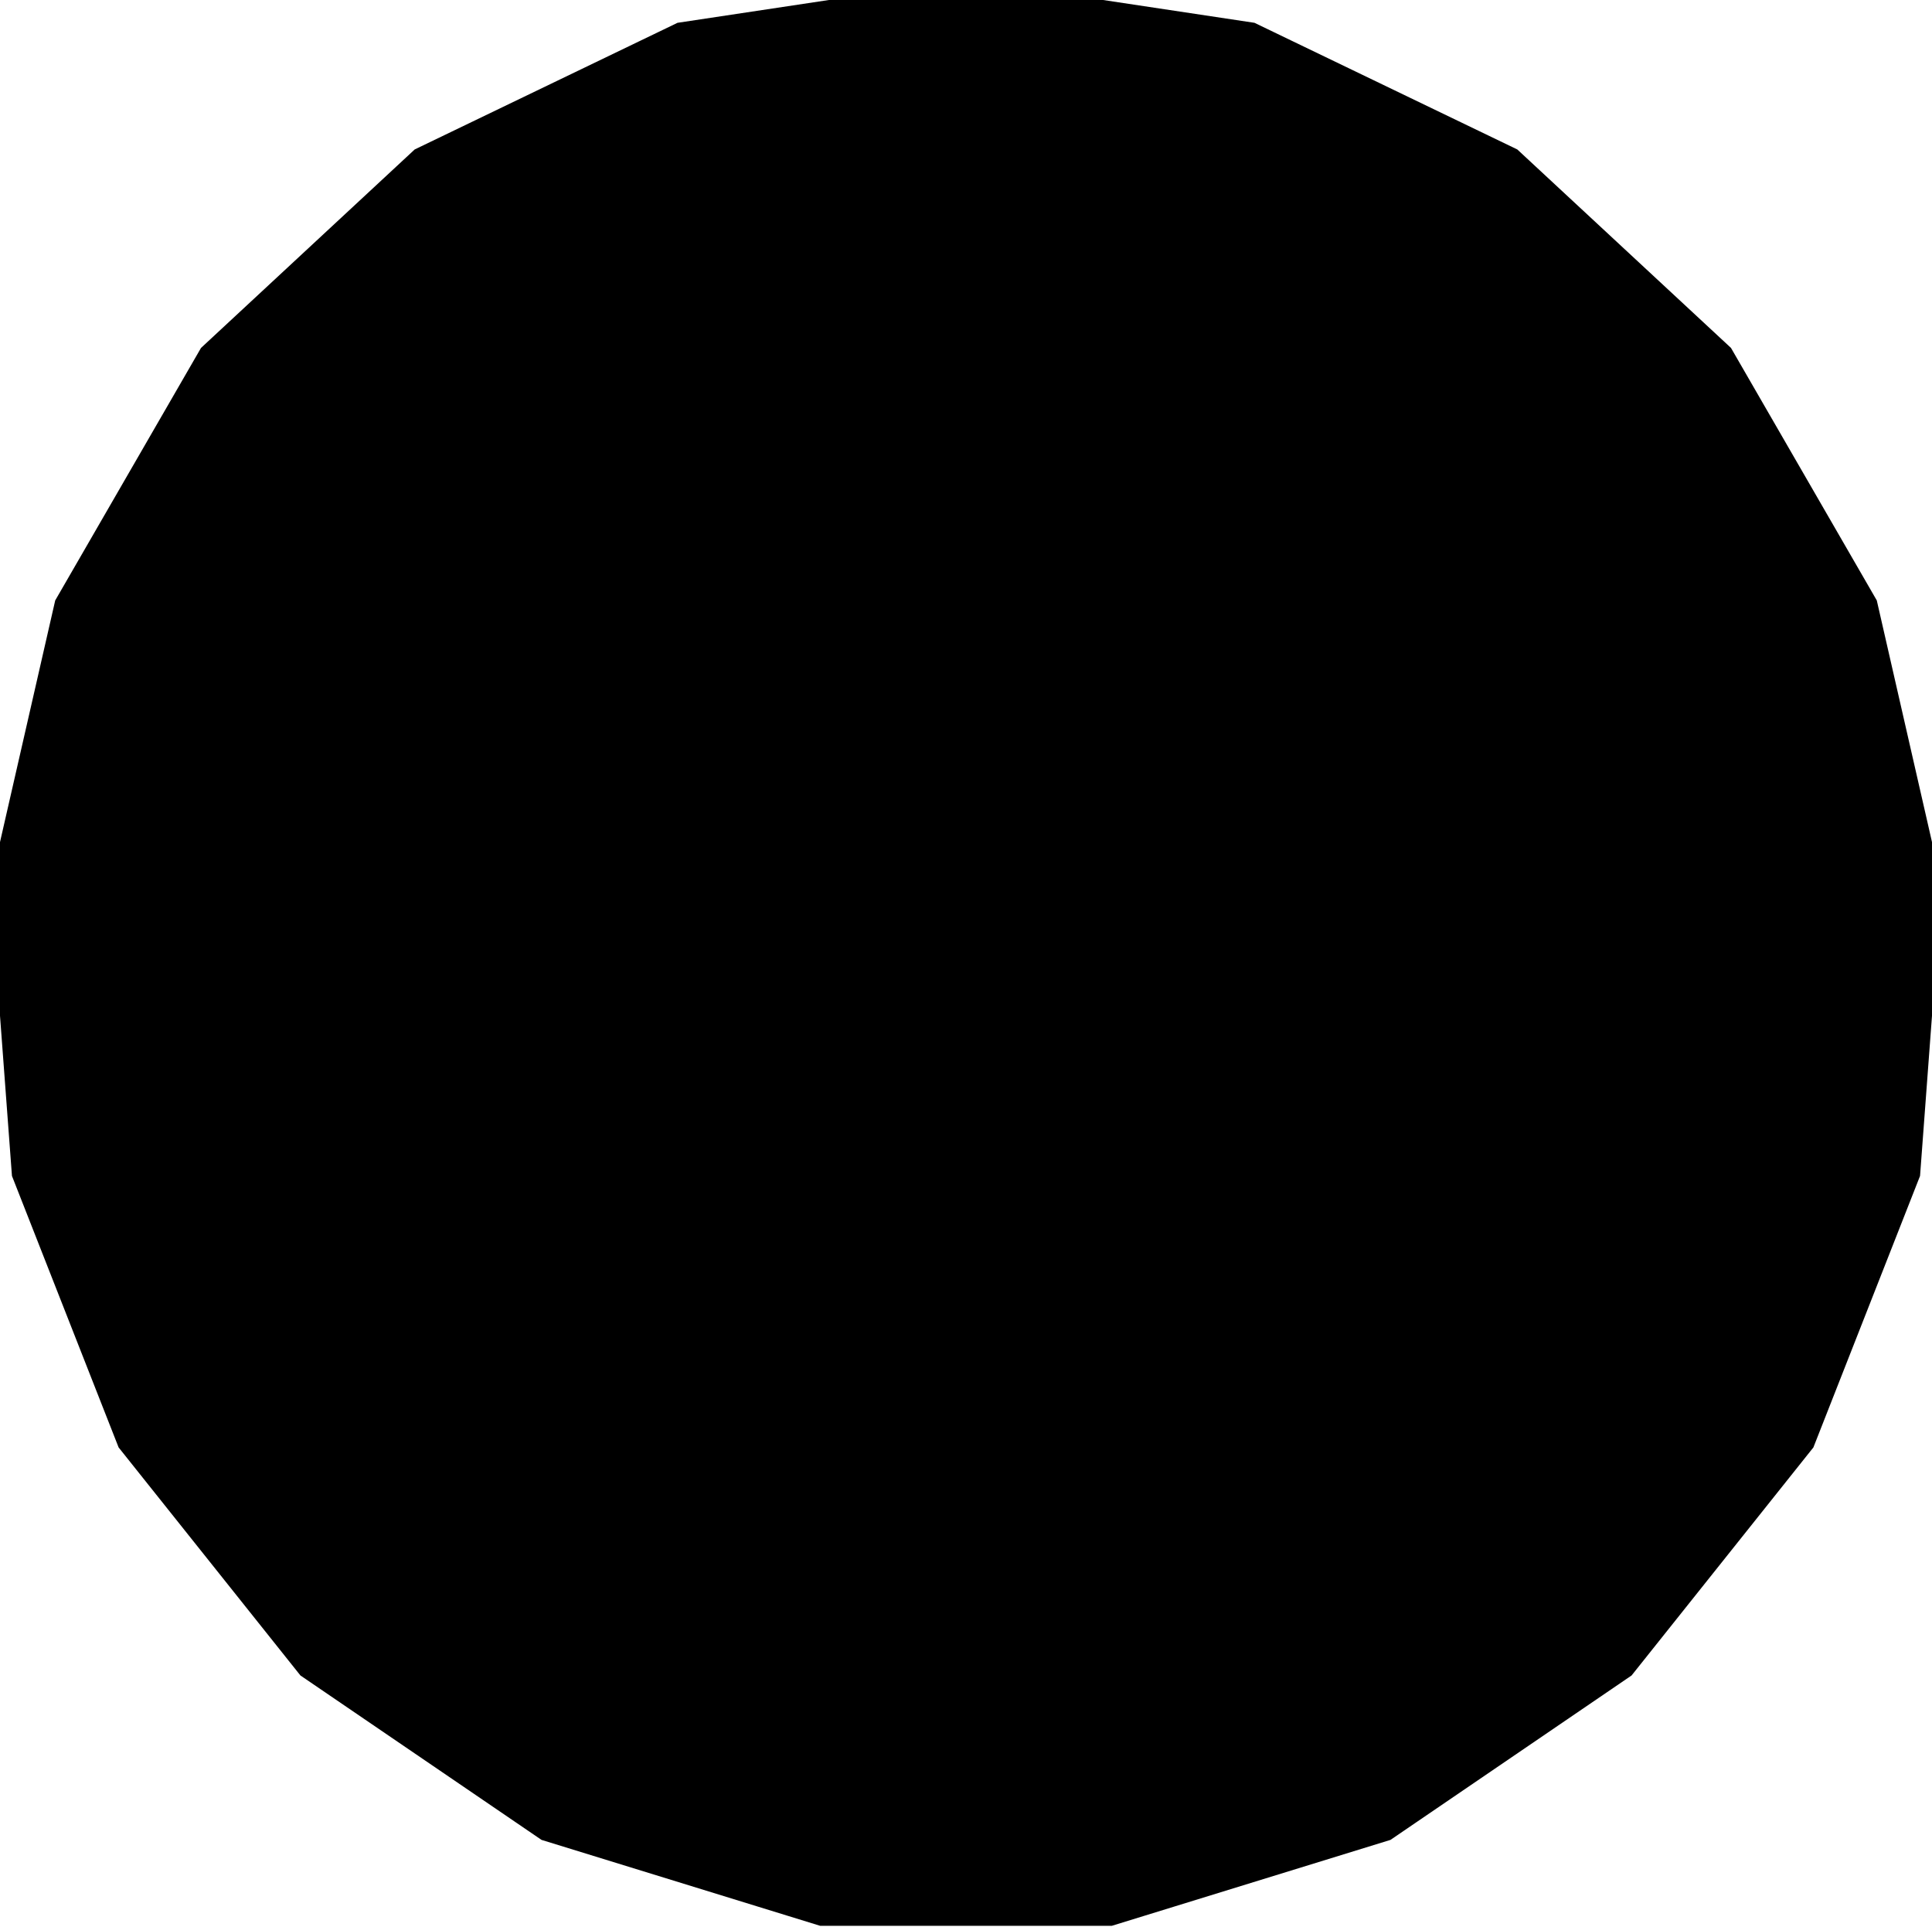
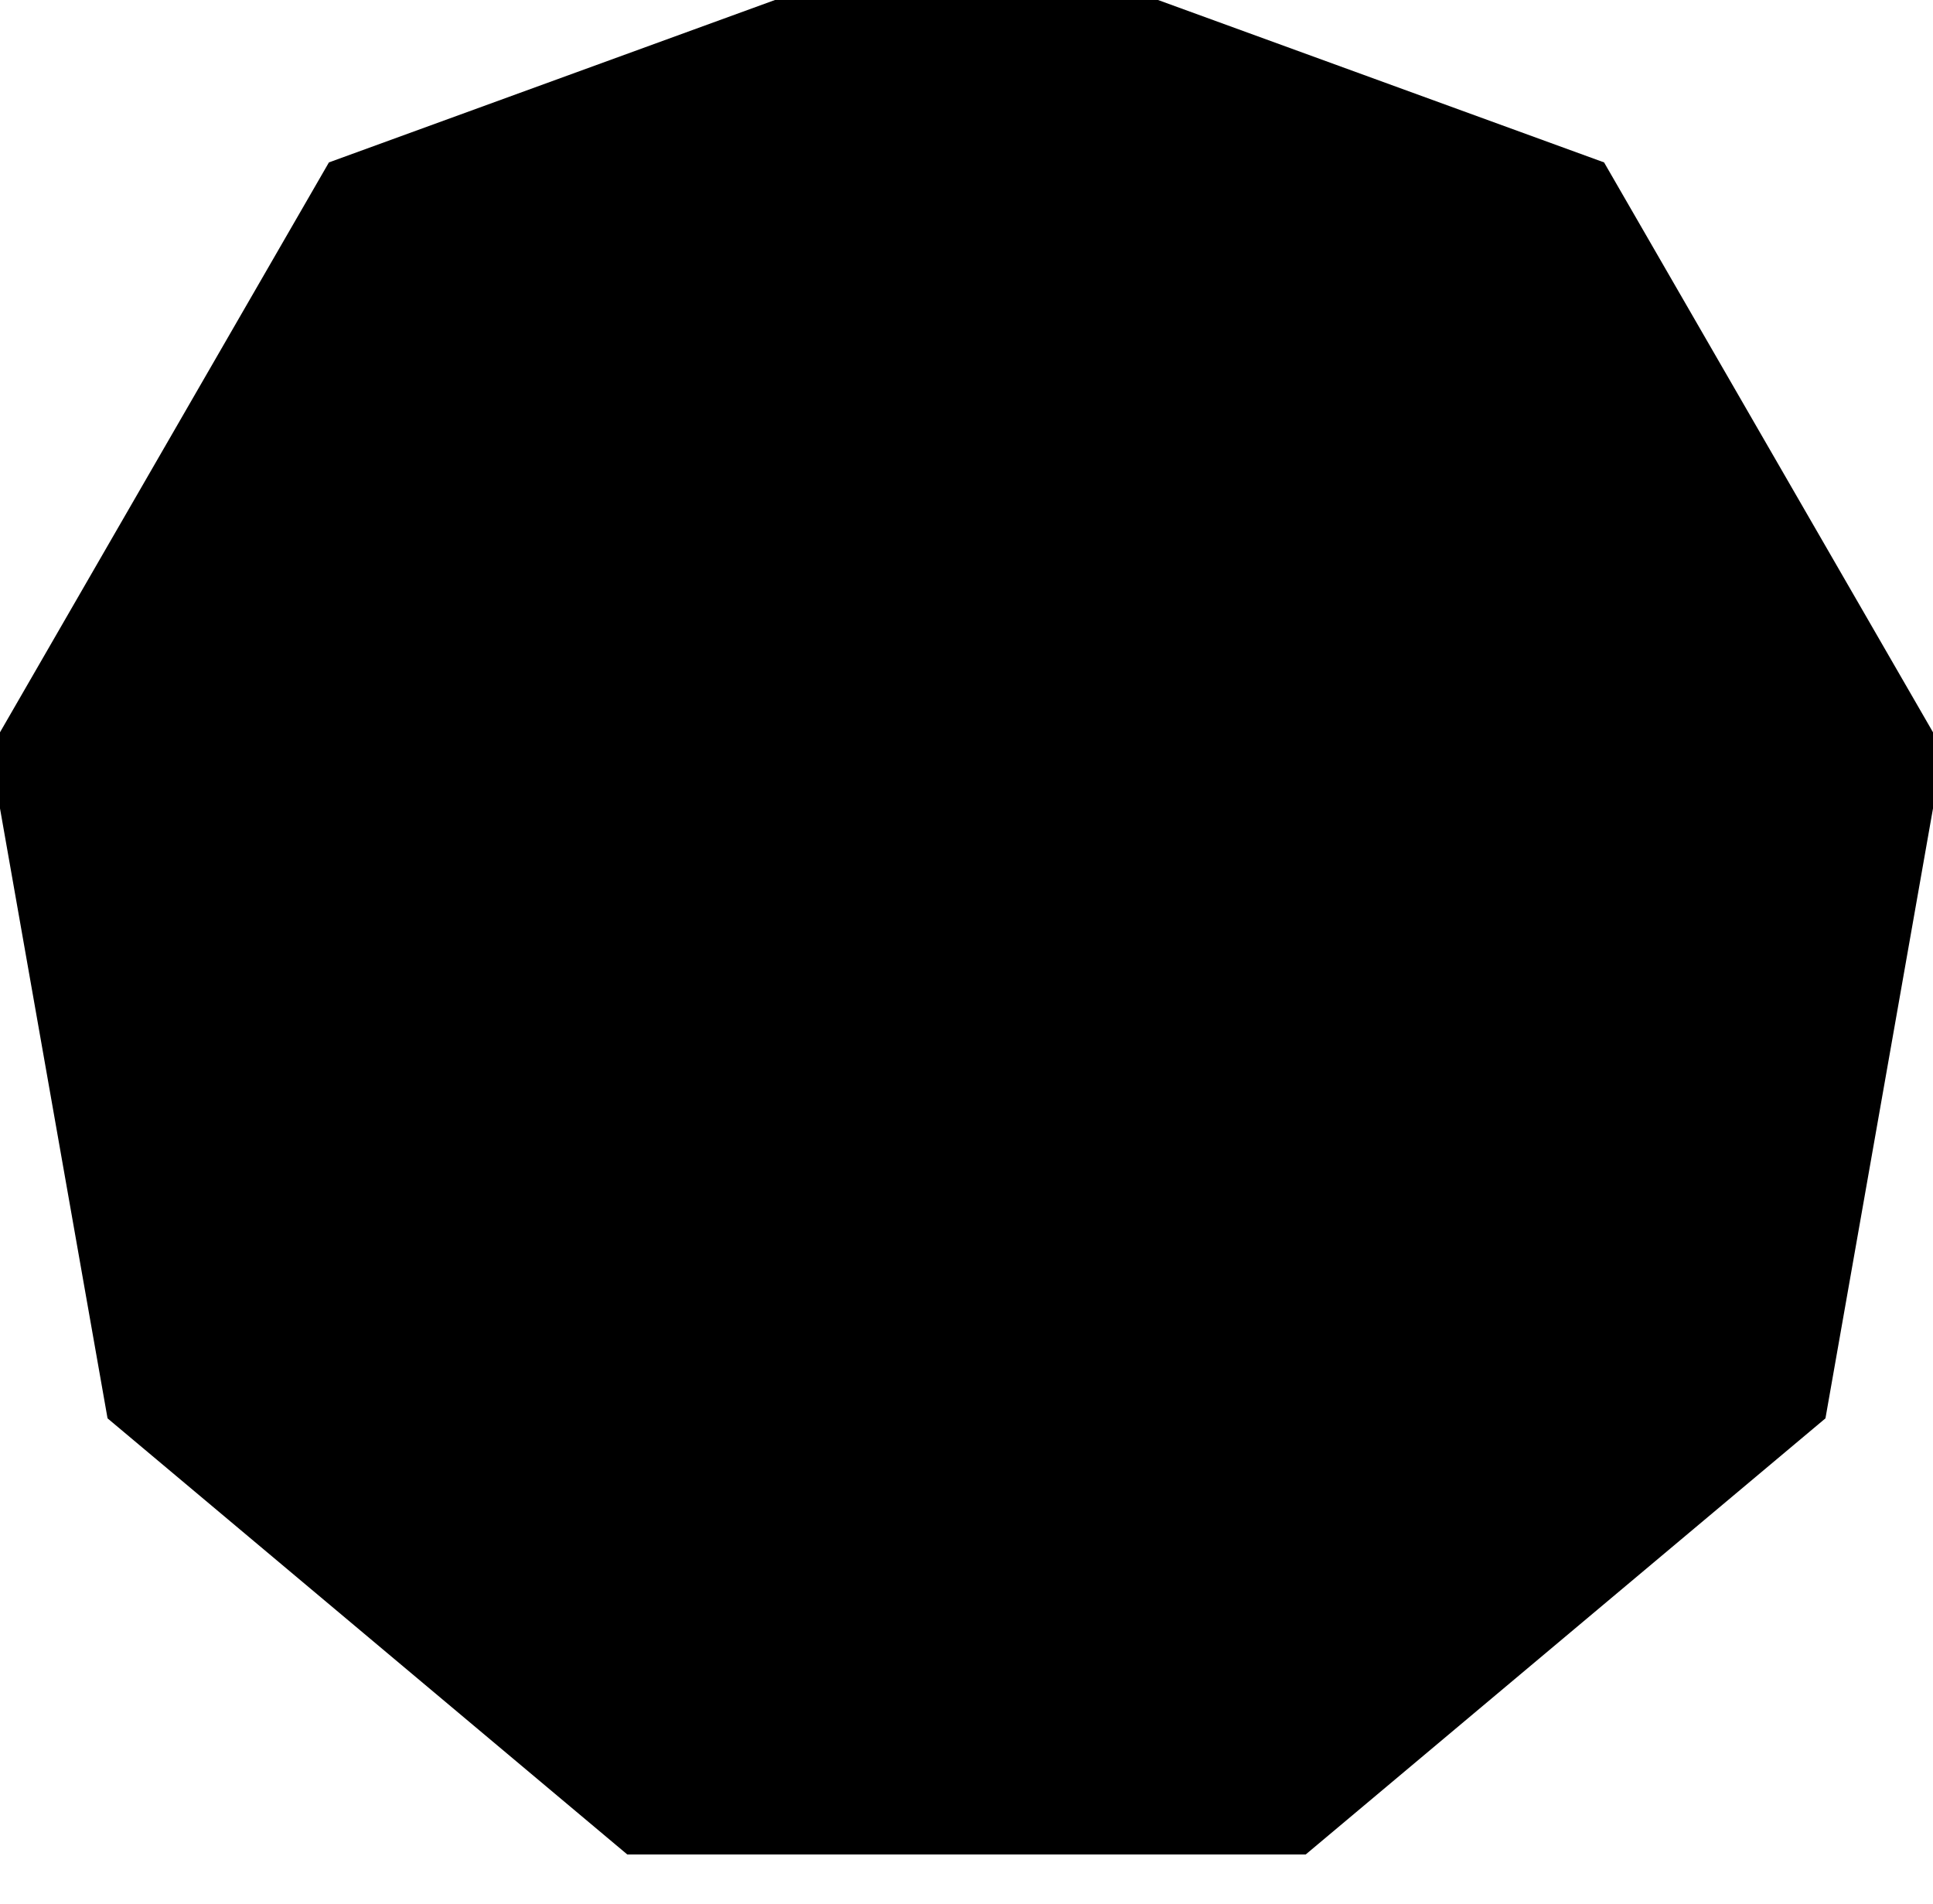
- <svg xmlns="http://www.w3.org/2000/svg" baseProfile="tiny" height="9.944mm" width="9.972mm" viewBox="-4.986 -4.944 9.972 9.944" version="1.1" stroke="black" stroke-width=".1" fill="none">
-   <path fill="#000000" stroke="#000000" d="M1.474 -4.778 L3.061616997868383e-16 -5 L-1.474 -4.778 L-2.817 -4.131 L-3.909 -3.117 L-4.654 -1.827 L-4.986 -0.374 L-4.875 1.113 L-4.33 2.5 L-3.401 3.665 L-2.169 4.505 L-0.745 4.944 L0.745 4.944 L2.169 4.505 L3.401 3.665 L4.33 2.5 L4.875 1.113 L4.986 -0.374 L4.654 -1.827 L3.909 -3.117 L2.817 -4.131 z" />
+ <svg xmlns="http://www.w3.org/2000/svg" baseProfile="tiny" height="9.698mm" width="9.848mm" viewBox="-4.924 -4.698 9.848 9.698" version="1.1" stroke="black" stroke-width=".1" fill="none">
+   <path fill="#000000" stroke="#000000" d="M3.214 -3.83 L3.061616997868383e-16 -5 L-3.214 -3.83 L-4.924 -0.868 L-4.33 2.5 L-1.71 4.698 L1.71 4.698 L4.33 2.5 L4.924 -0.868 z" />
</svg>
